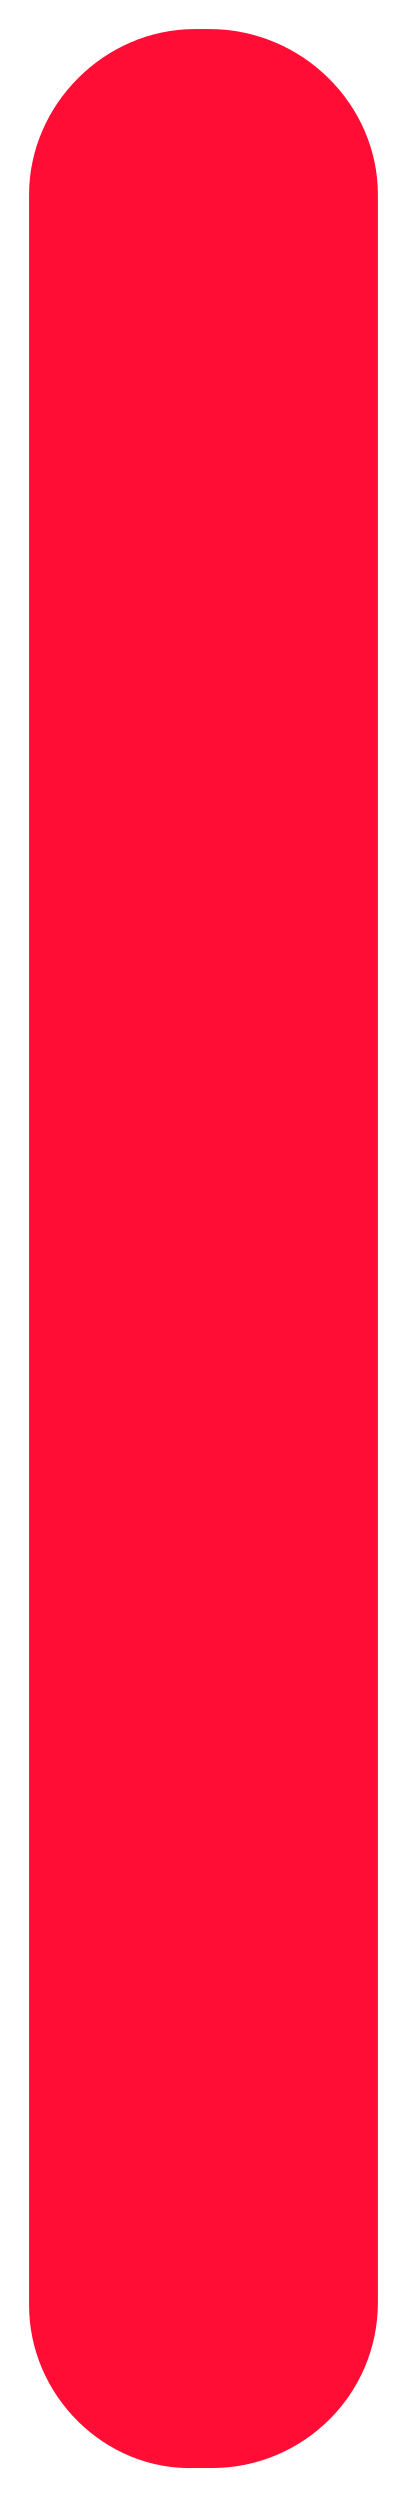
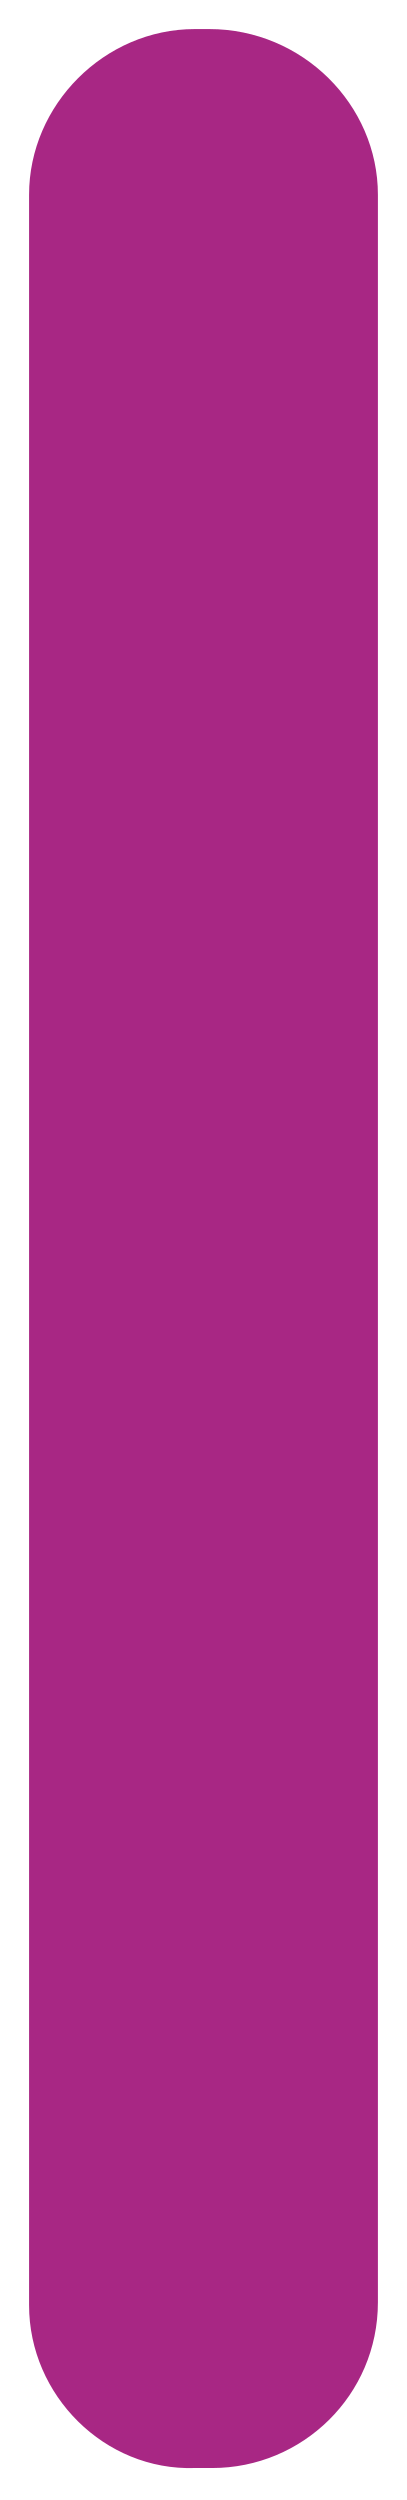
<svg xmlns="http://www.w3.org/2000/svg" version="1.1" id="Layer_1" x="0px" y="0px" viewBox="0 0 14 86" style="enable-background:new 0 0 14 86;" xml:space="preserve">
  <style type="text/css">
- 	.st0{fill:#FF0D35;}
+ 	.st0{fill:#A82784;}
</style>
  <path class="st0" d="M13,6.7v72.5c0,3.2-2.6,5.7-5.7,5.7H6.7C3.6,85,1,82.4,1,79.3V6.7C1,3.6,3.6,1,6.7,1h0.5C10.4,1,13,3.6,13,6.7z  " />
  <g>
</g>
  <g>
</g>
  <g>
</g>
  <g>
</g>
  <g>
</g>
  <g>
</g>
</svg>
